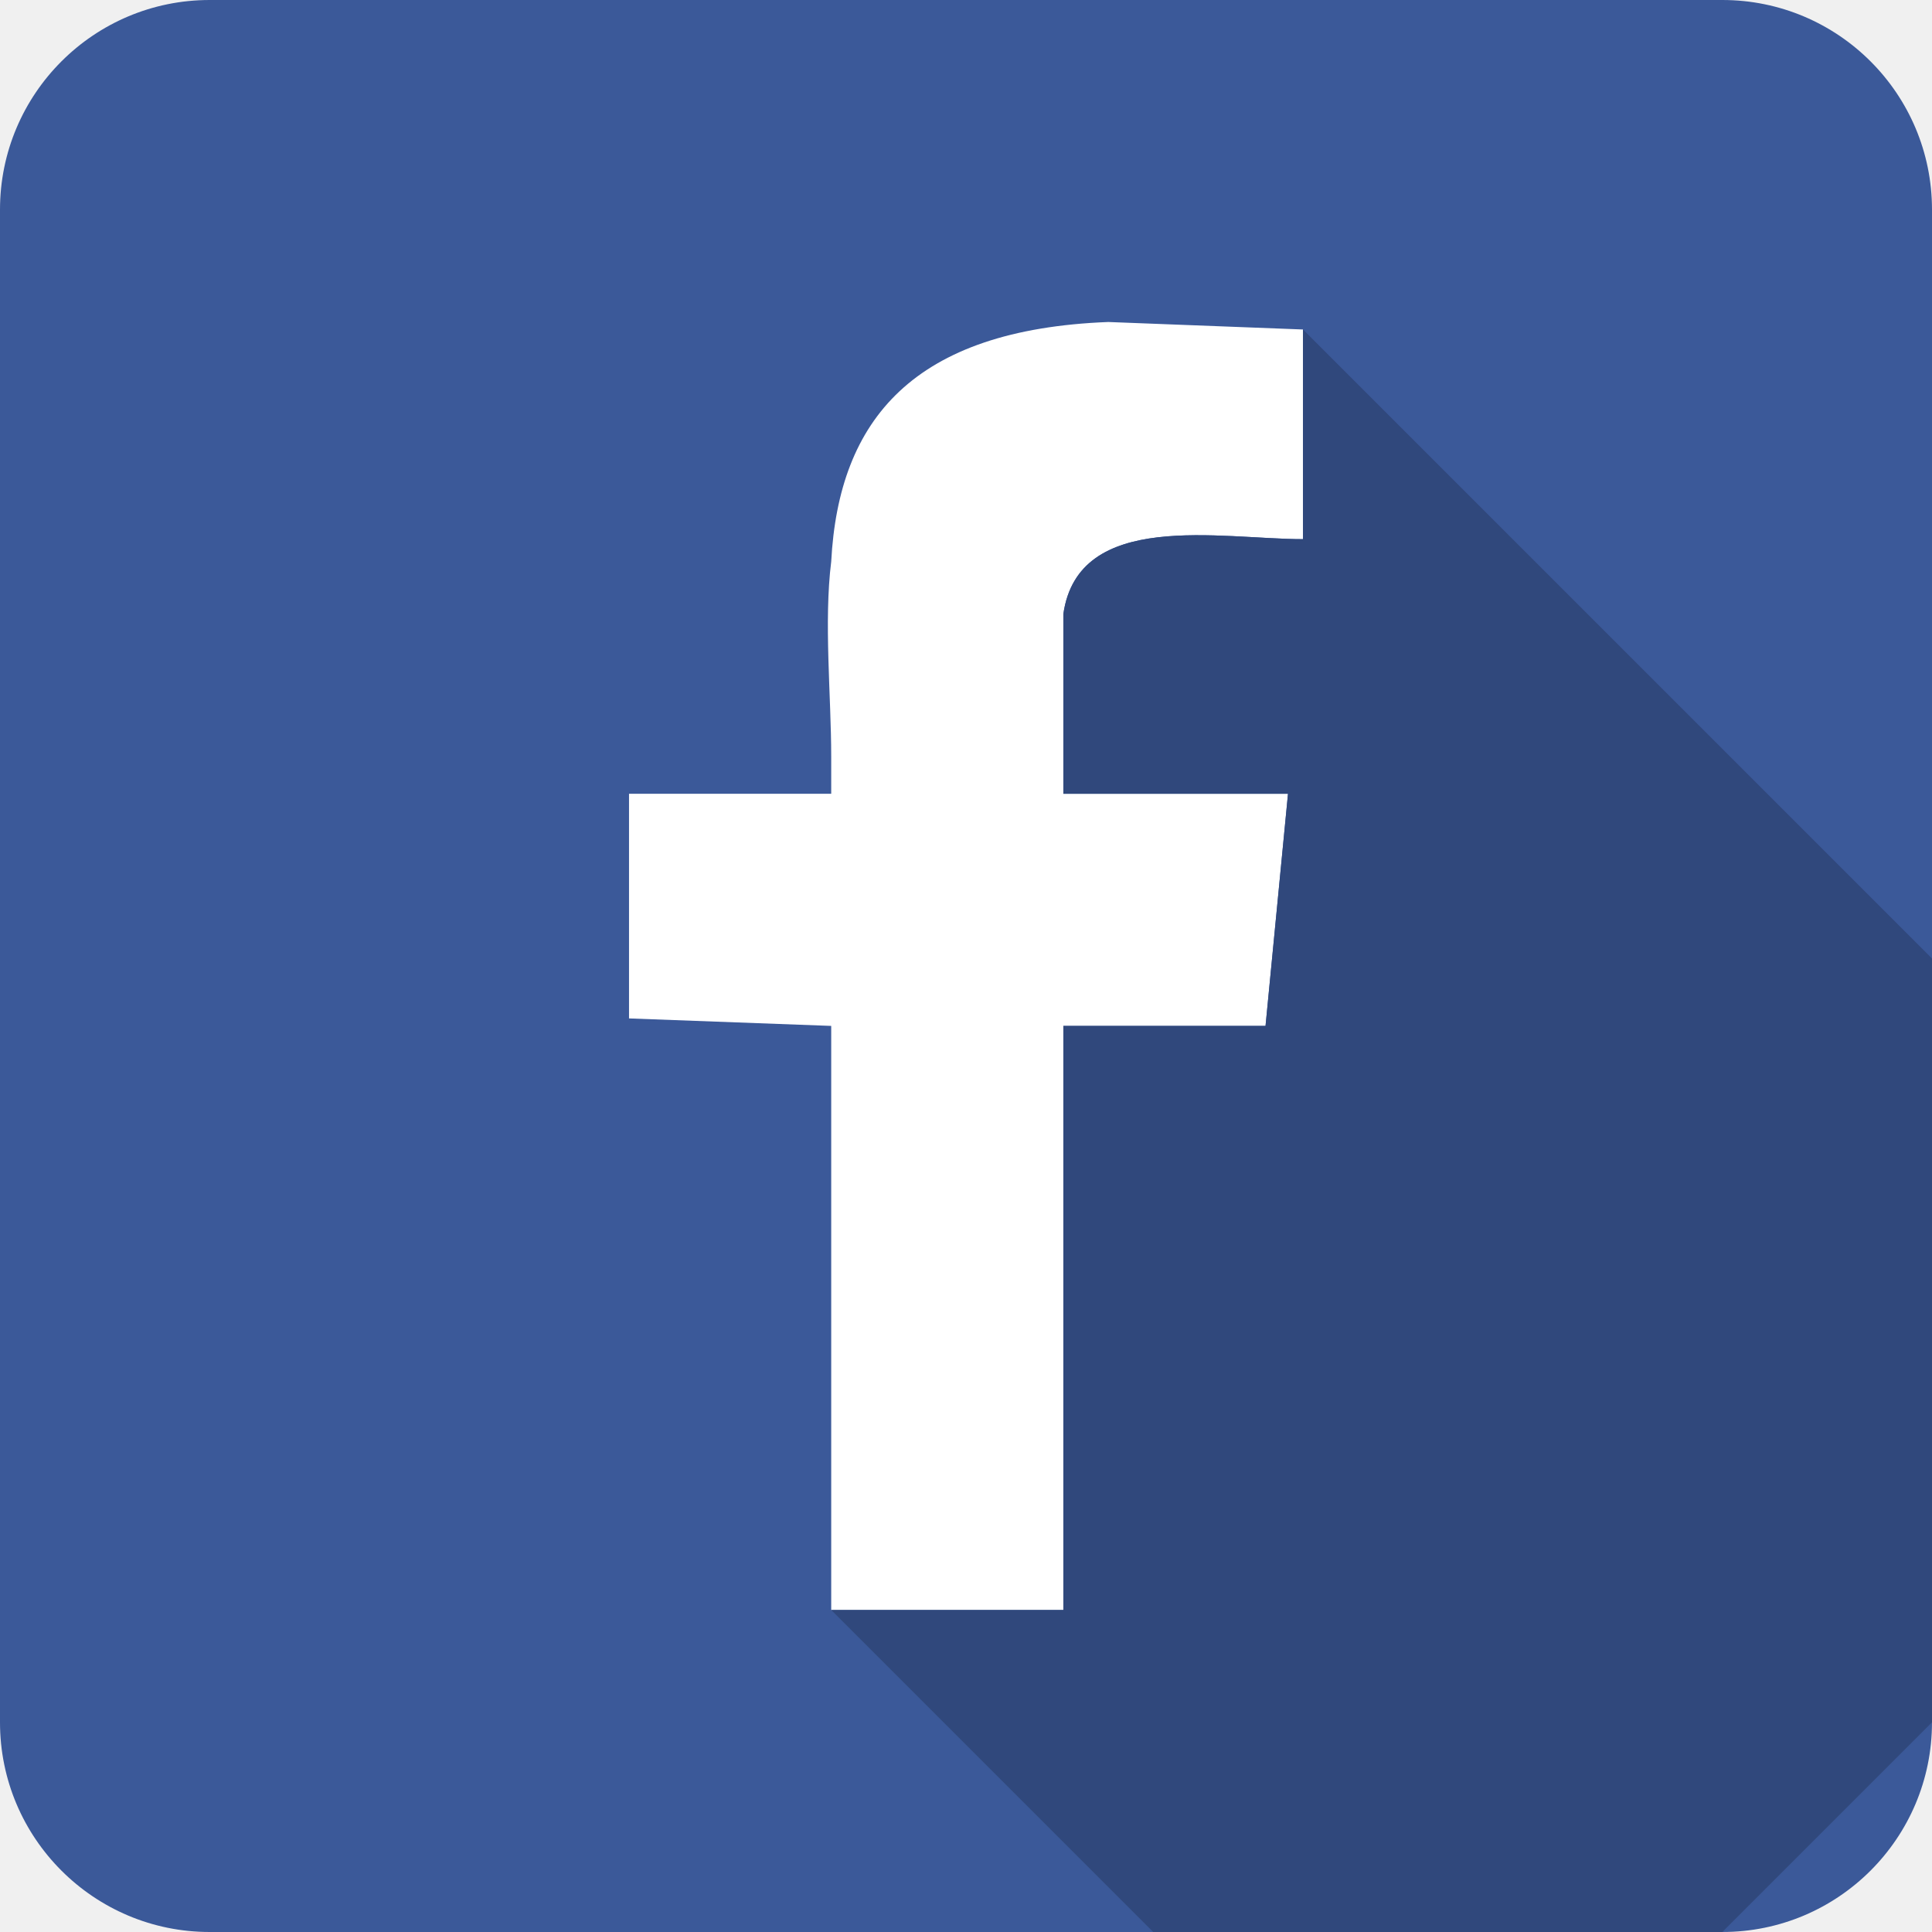
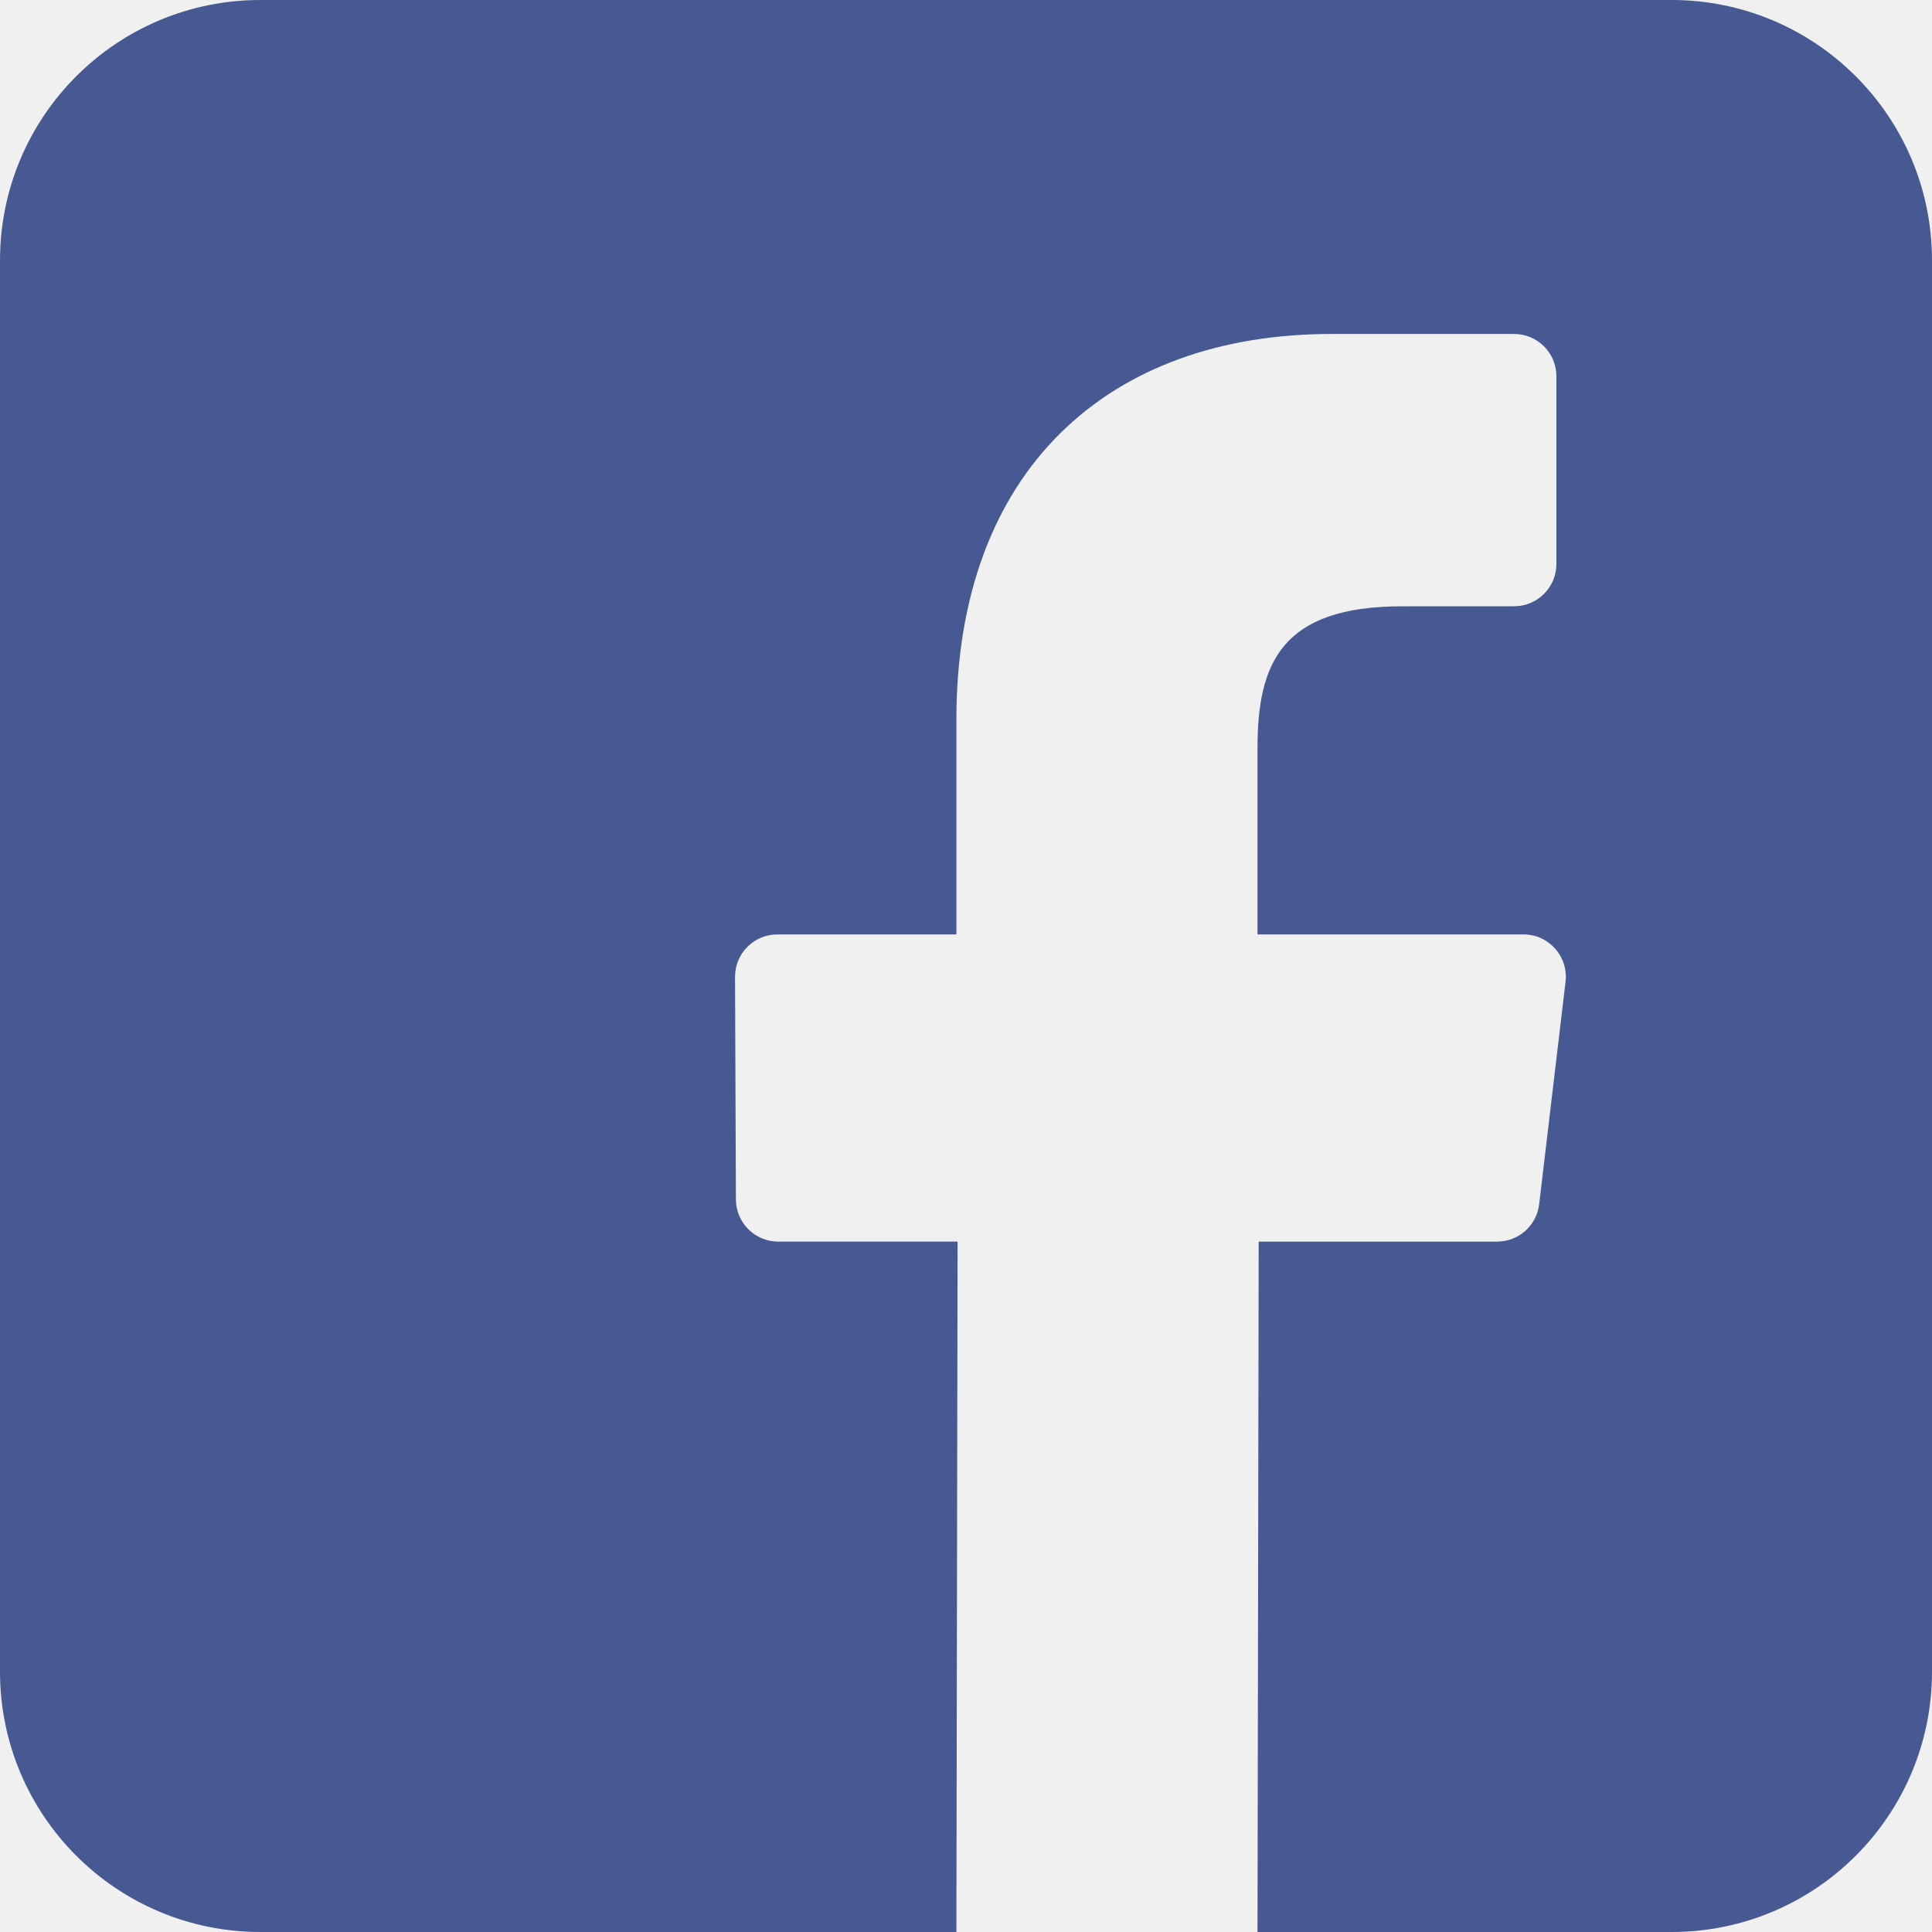
- <svg xmlns="http://www.w3.org/2000/svg" height="43.349mm" style="shape-rendering:geometricPrecision; text-rendering:geometricPrecision; image-rendering:optimizeQuality; fill-rule:evenodd; clip-rule:evenodd" version="1.1" viewBox="0 0 258 258" width="43.349mm" xml:space="preserve">
-   <defs>
-     <style type="text/css">
-    
-     .fil2 {fill:#30487C}
-     .fil0 {fill:#3B5999}
-     .fil1 {fill:white}
-    
-   </style>
-   </defs>
-   <g id="Layer_x0020_1">
-     <g id="_444233528">
-       <rect class="fil0" height="258" rx="28" ry="28" width="258" />
-       <path class="fil1" d="M84 106l27 0 0 -5c0,-8 -1,-18 0,-26 1,-19 11,-31 37,-32l26 1 0 28c-11,0 -30,-4 -32,10l0 24 30 0 -3 31 -27 0 0 78 -31 0 0 -78 -27 -1 0 -30z" />
-       <path class="fil2" d="M258 128l-84 -84 0 28c-11,0 -30,-4 -32,10l0 24 30 0 -3 31 -27 0 0 78 -31 0 43 43 76 0 28 -28 0 -102z" />
-     </g>
-   </g>
+ <svg xmlns="http://www.w3.org/2000/svg" version="1.1" id="Layer_1" x="0px" y="0px" viewBox="0 0 408.788 408.788" style="enable-background:new 0 0 408.788 408.788;" xml:space="preserve">
+   <path style="fill:#475993;" d="M353.701,0H55.087C24.665,0,0.002,24.662,0.002,55.085v298.616c0,30.423,24.662,55.085,55.085,55.085  h147.275l0.251-146.078h-37.951c-4.932,0-8.935-3.988-8.954-8.92l-0.182-47.087c-0.019-4.959,3.996-8.989,8.955-8.989h37.882  v-45.498c0-52.8,32.247-81.55,79.348-81.55h38.65c4.945,0,8.955,4.009,8.955,8.955v39.704c0,4.944-4.007,8.952-8.95,8.955  l-23.719,0.011c-25.615,0-30.575,12.172-30.575,30.035v39.389h56.285c5.363,0,9.524,4.683,8.892,10.009l-5.581,47.087  c-0.534,4.506-4.355,7.901-8.892,7.901h-50.453l-0.251,146.078h87.631c30.422,0,55.084-24.662,55.084-55.084V55.085  C408.786,24.662,384.124,0,353.701,0z" />
+   <g>
+ </g>
+   <g>
+ </g>
+   <g>
+ </g>
+   <g>
+ </g>
+   <g>
+ </g>
+   <g>
+ </g>
+   <g>
+ </g>
+   <g>
+ </g>
+   <g>
+ </g>
+   <g>
+ </g>
+   <g>
+ </g>
+   <g>
+ </g>
+   <g>
+ </g>
+   <g>
+ </g>
+   <g>
+ </g>
</svg>
